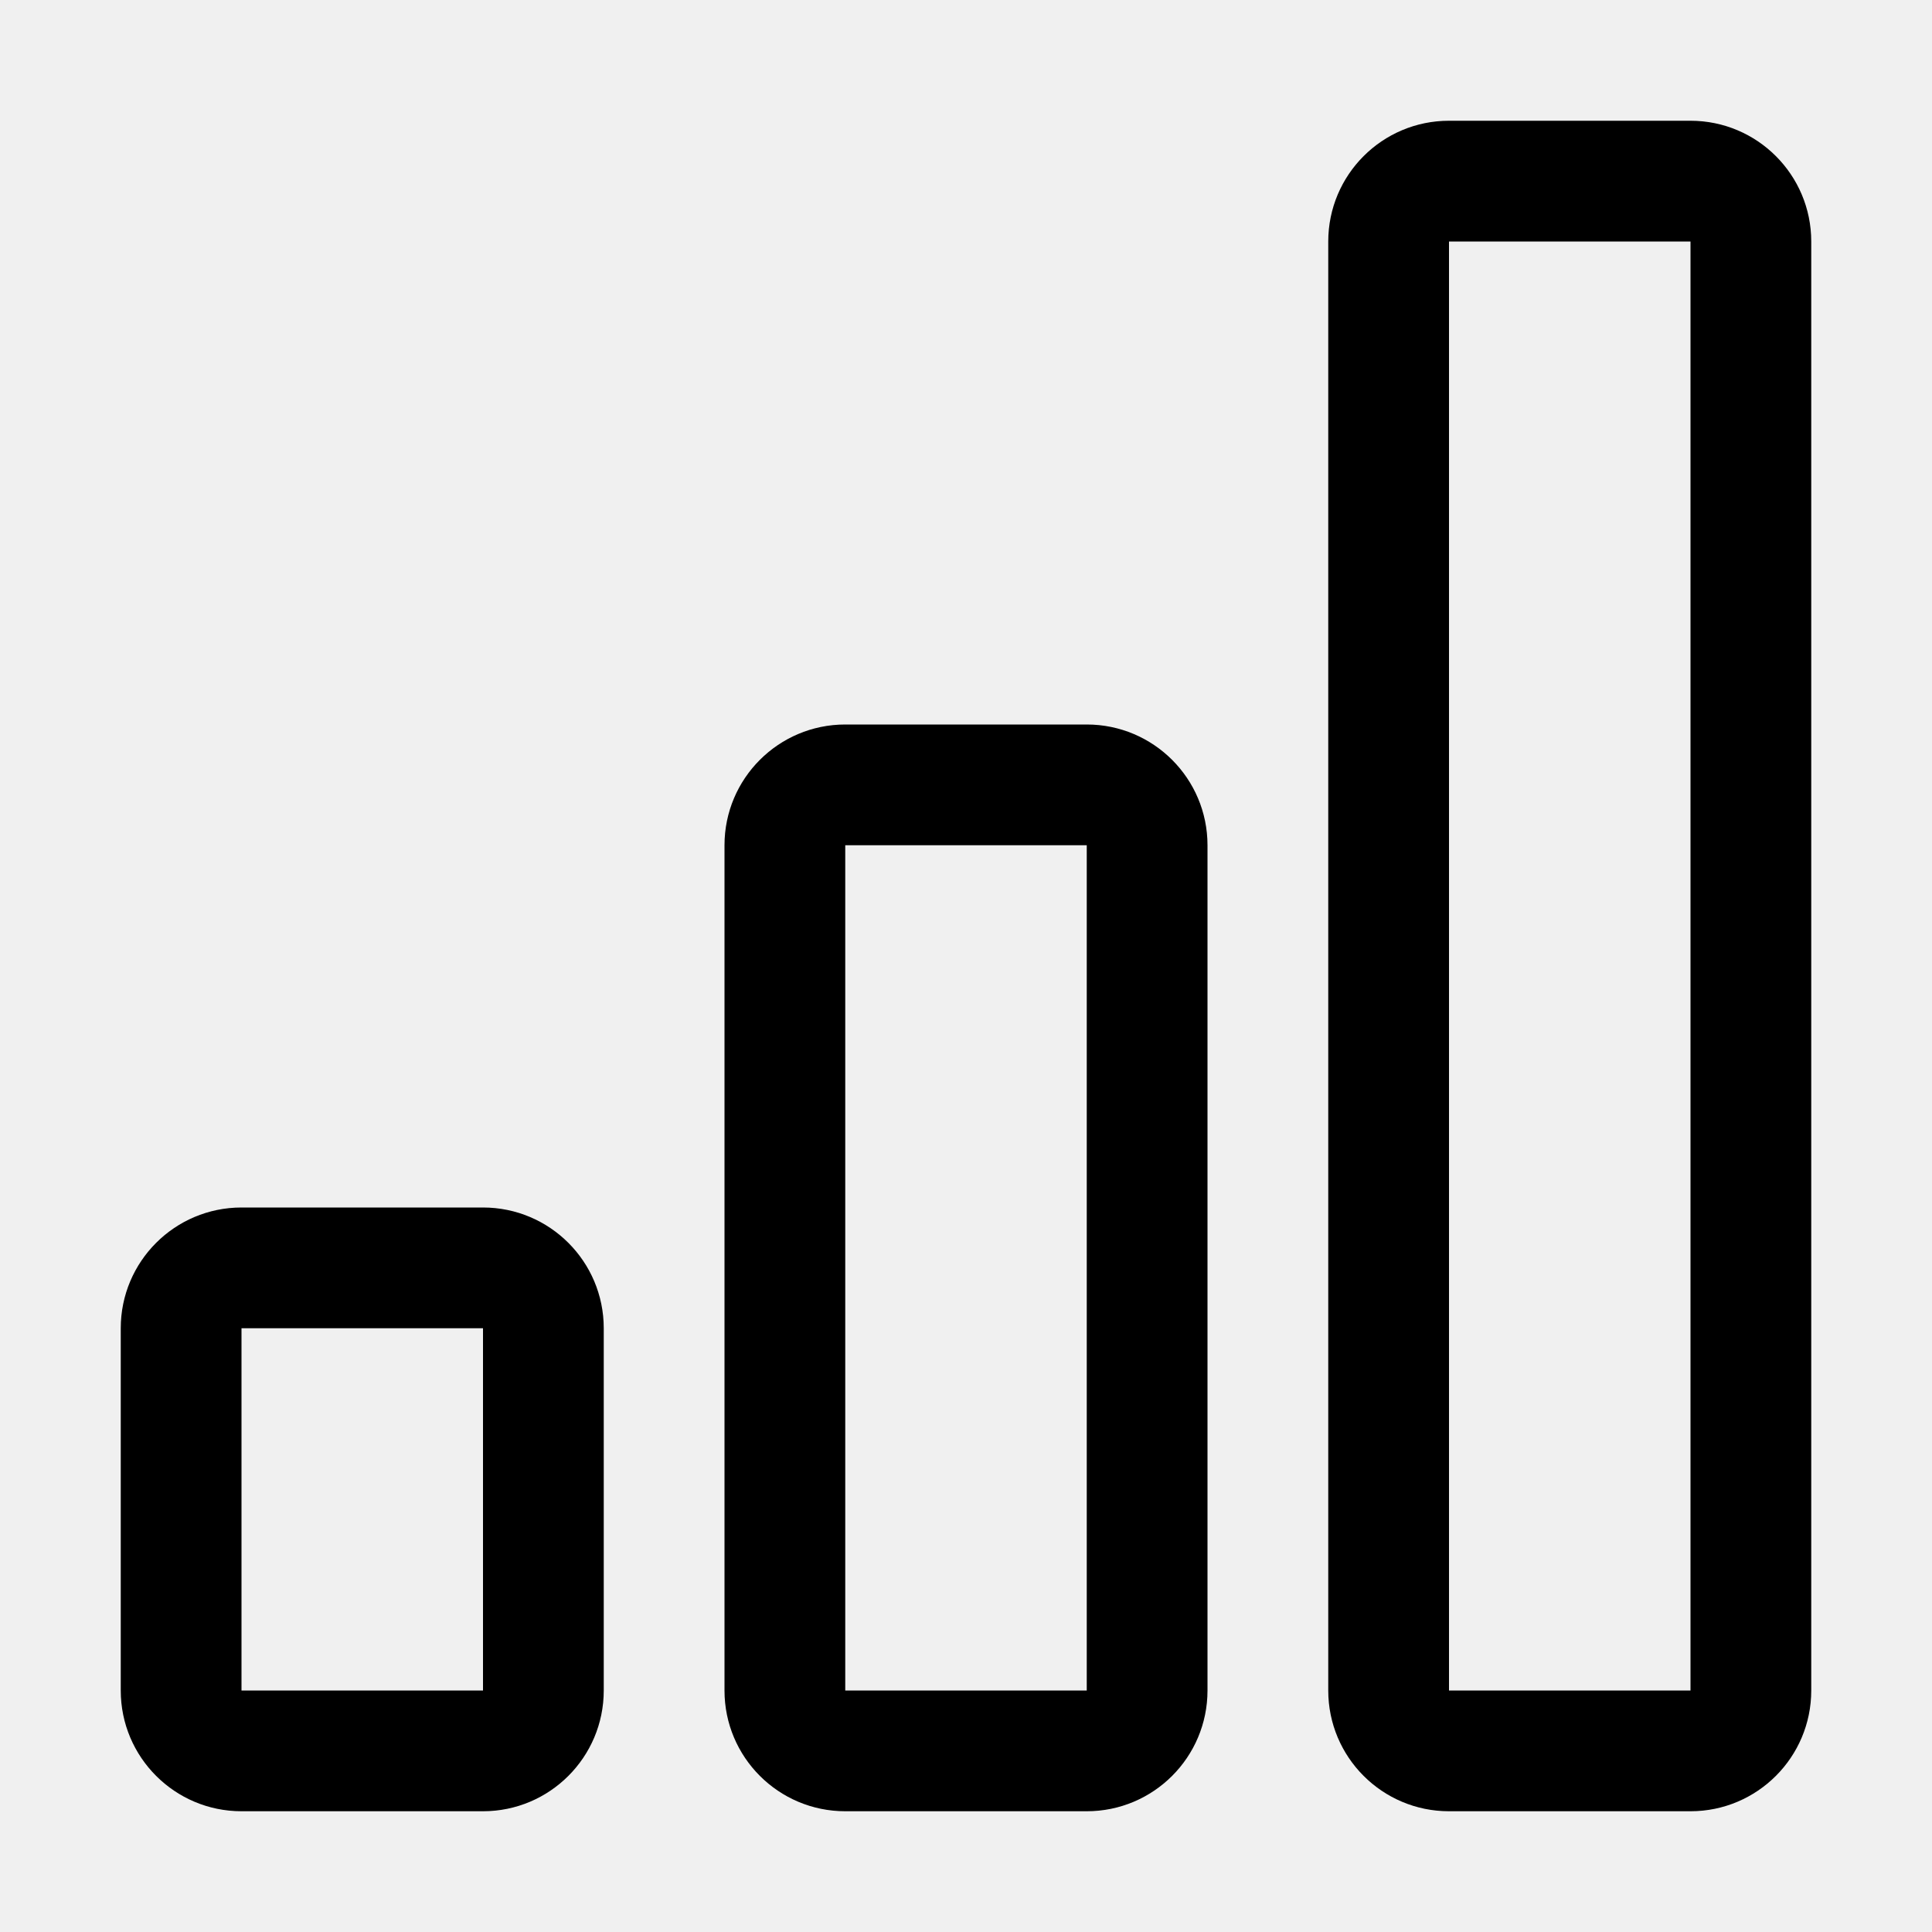
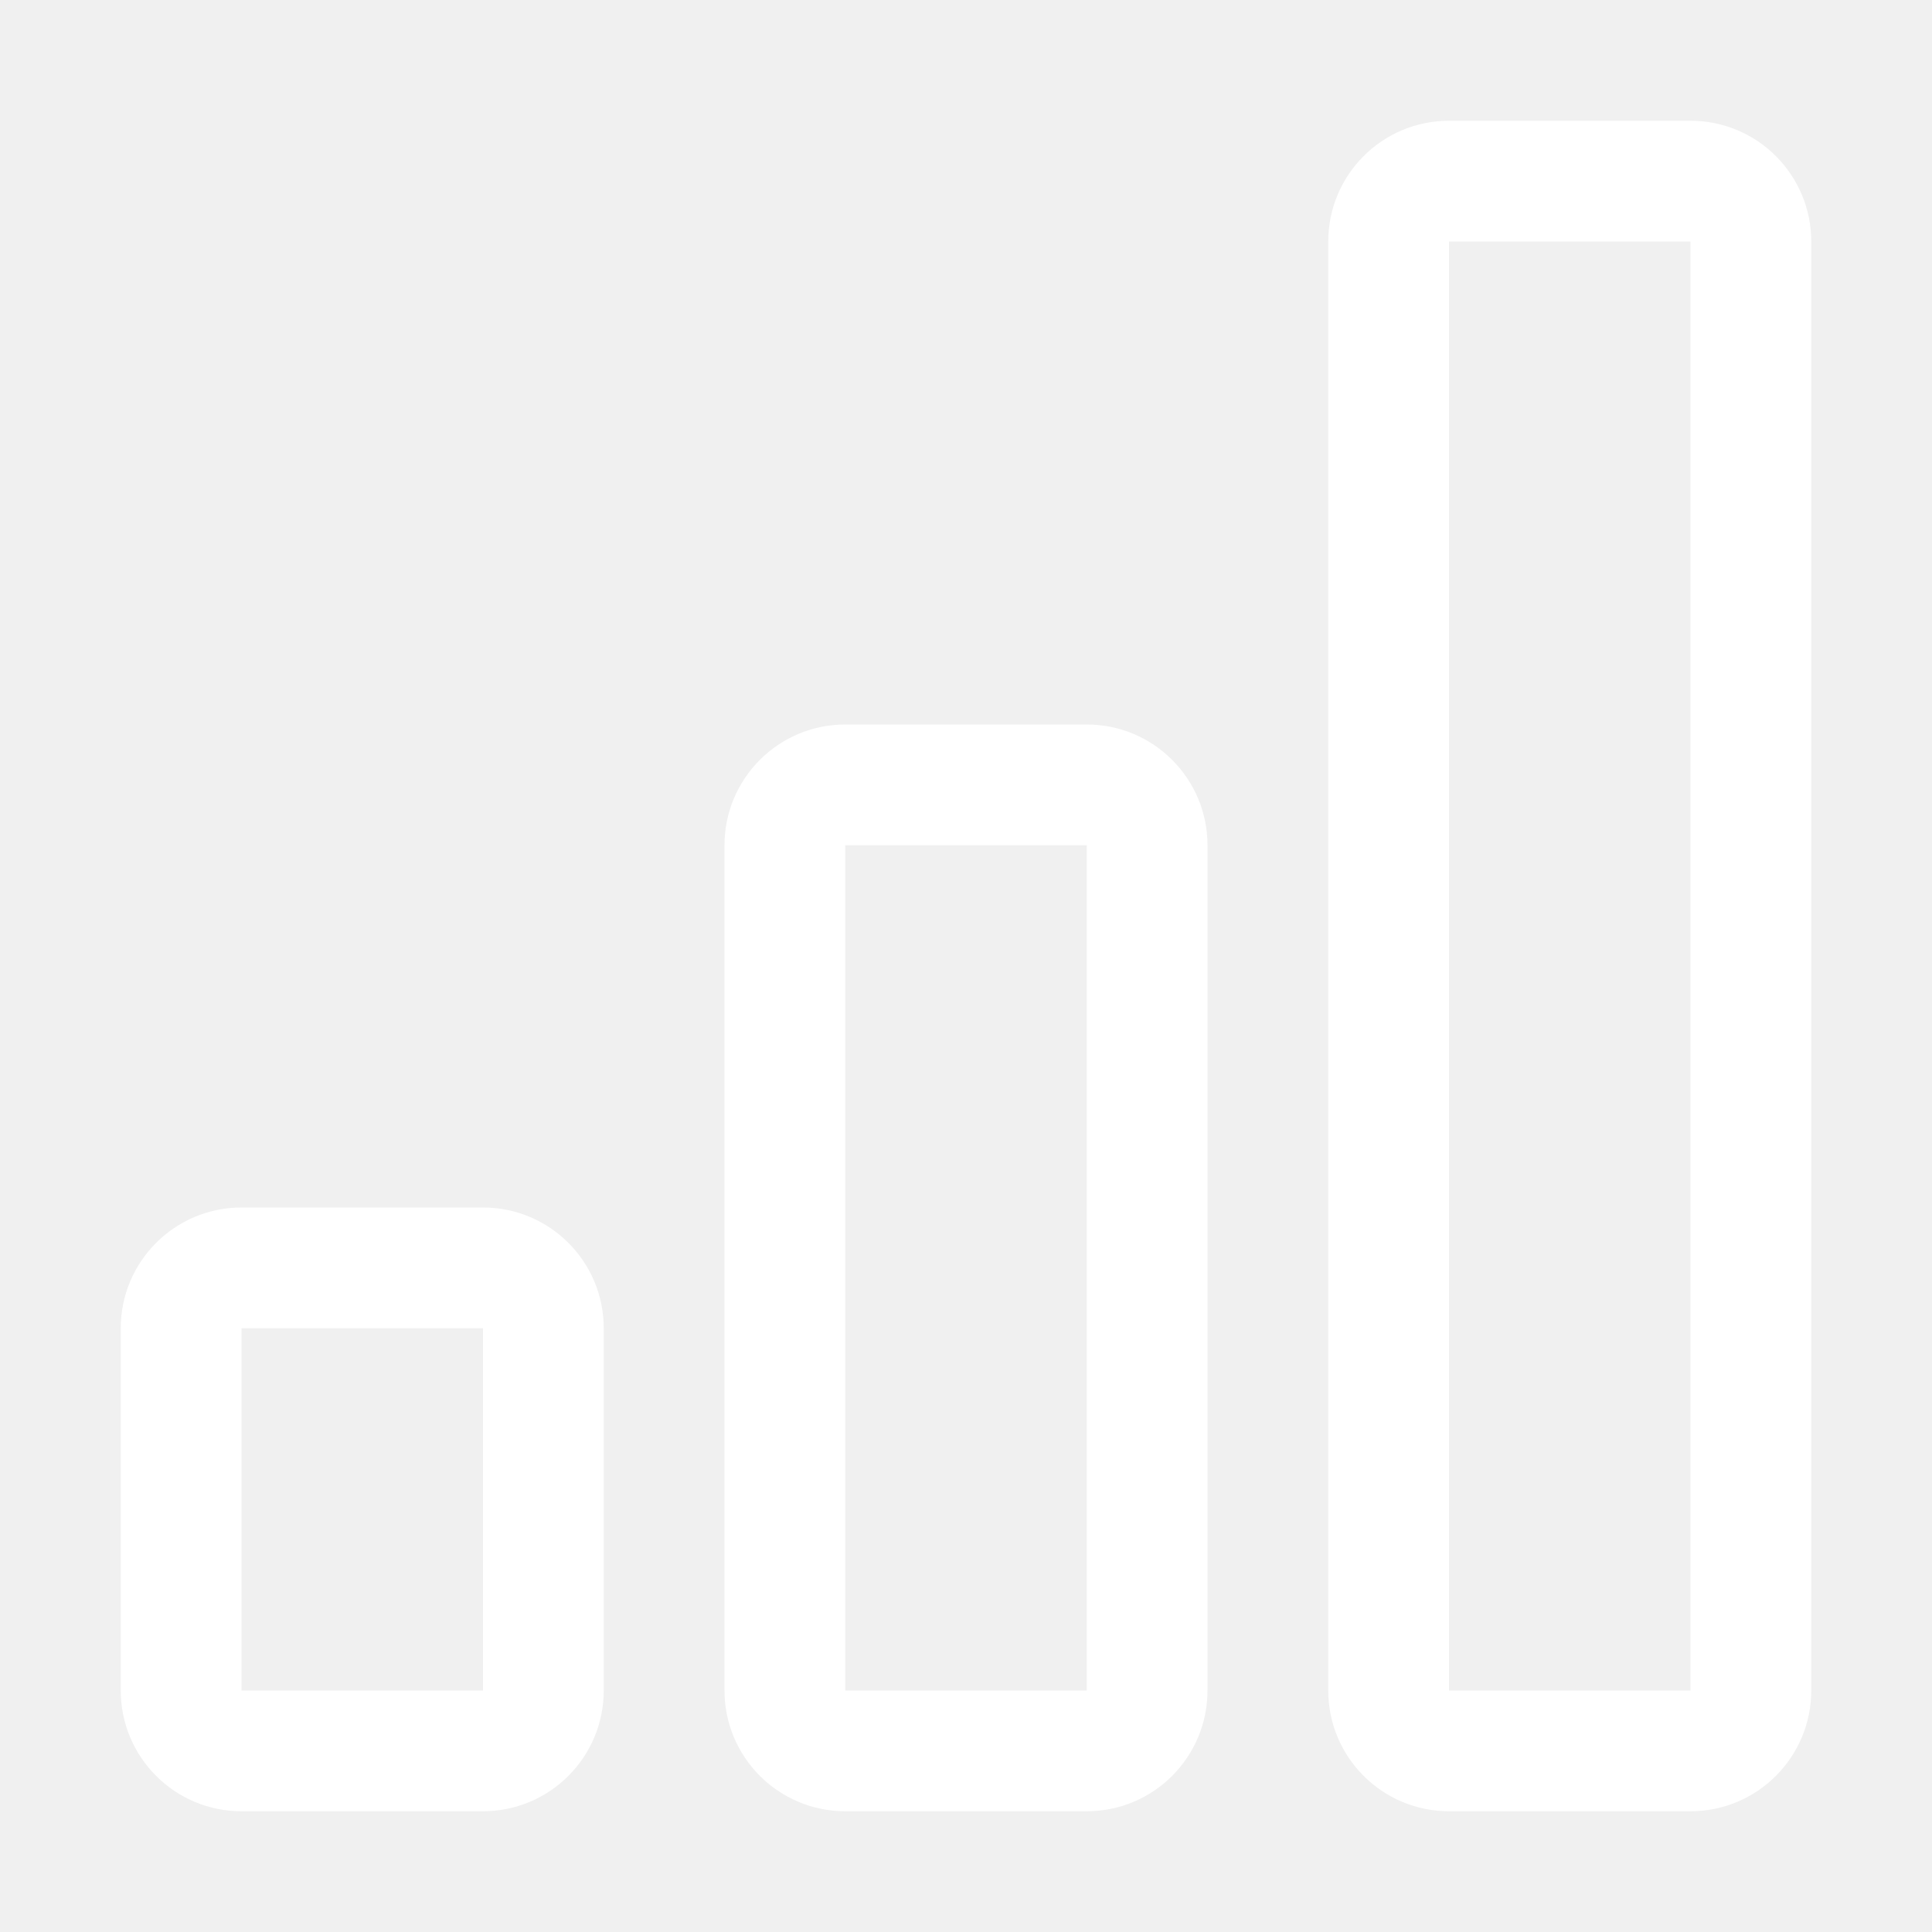
- <svg xmlns="http://www.w3.org/2000/svg" width="16" height="16" fill="currentColor" class="bi bi-bar-chart" viewBox="0 0 16 16">
+ <svg xmlns="http://www.w3.org/2000/svg" width="16" height="16" fill="white" class="bi bi-bar-chart" viewBox="0 0 16 16">
  <path d="M4 11H2v3h2zm5-4H7v7h2zm5-5v12h-2V2zm-2-1a1 1 0 0 0-1 1v12a1 1 0 0 0 1 1h2a1 1 0 0 0 1-1V2a1 1 0 0 0-1-1zM6 7a1 1 0 0 1 1-1h2a1 1 0 0 1 1 1v7a1 1 0 0 1-1 1H7a1 1 0 0 1-1-1zm-5 4a1 1 0 0 1 1-1h2a1 1 0 0 1 1 1v3a1 1 0 0 1-1 1H2a1 1 0 0 1-1-1z" />
</svg>
